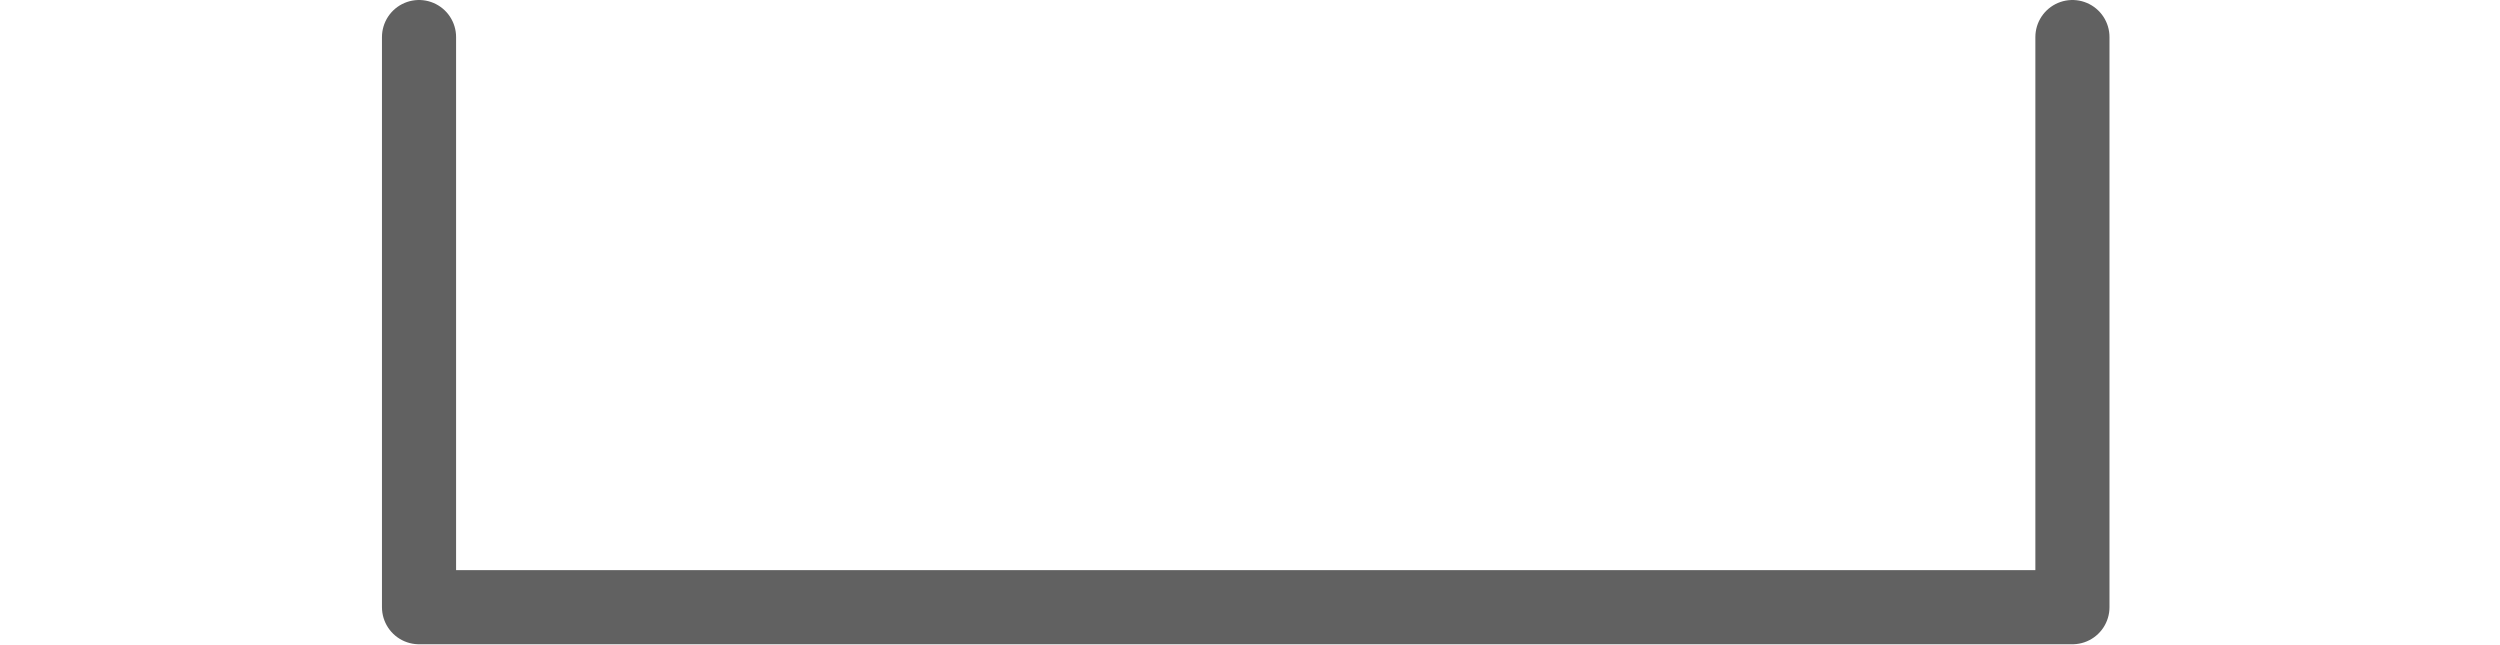
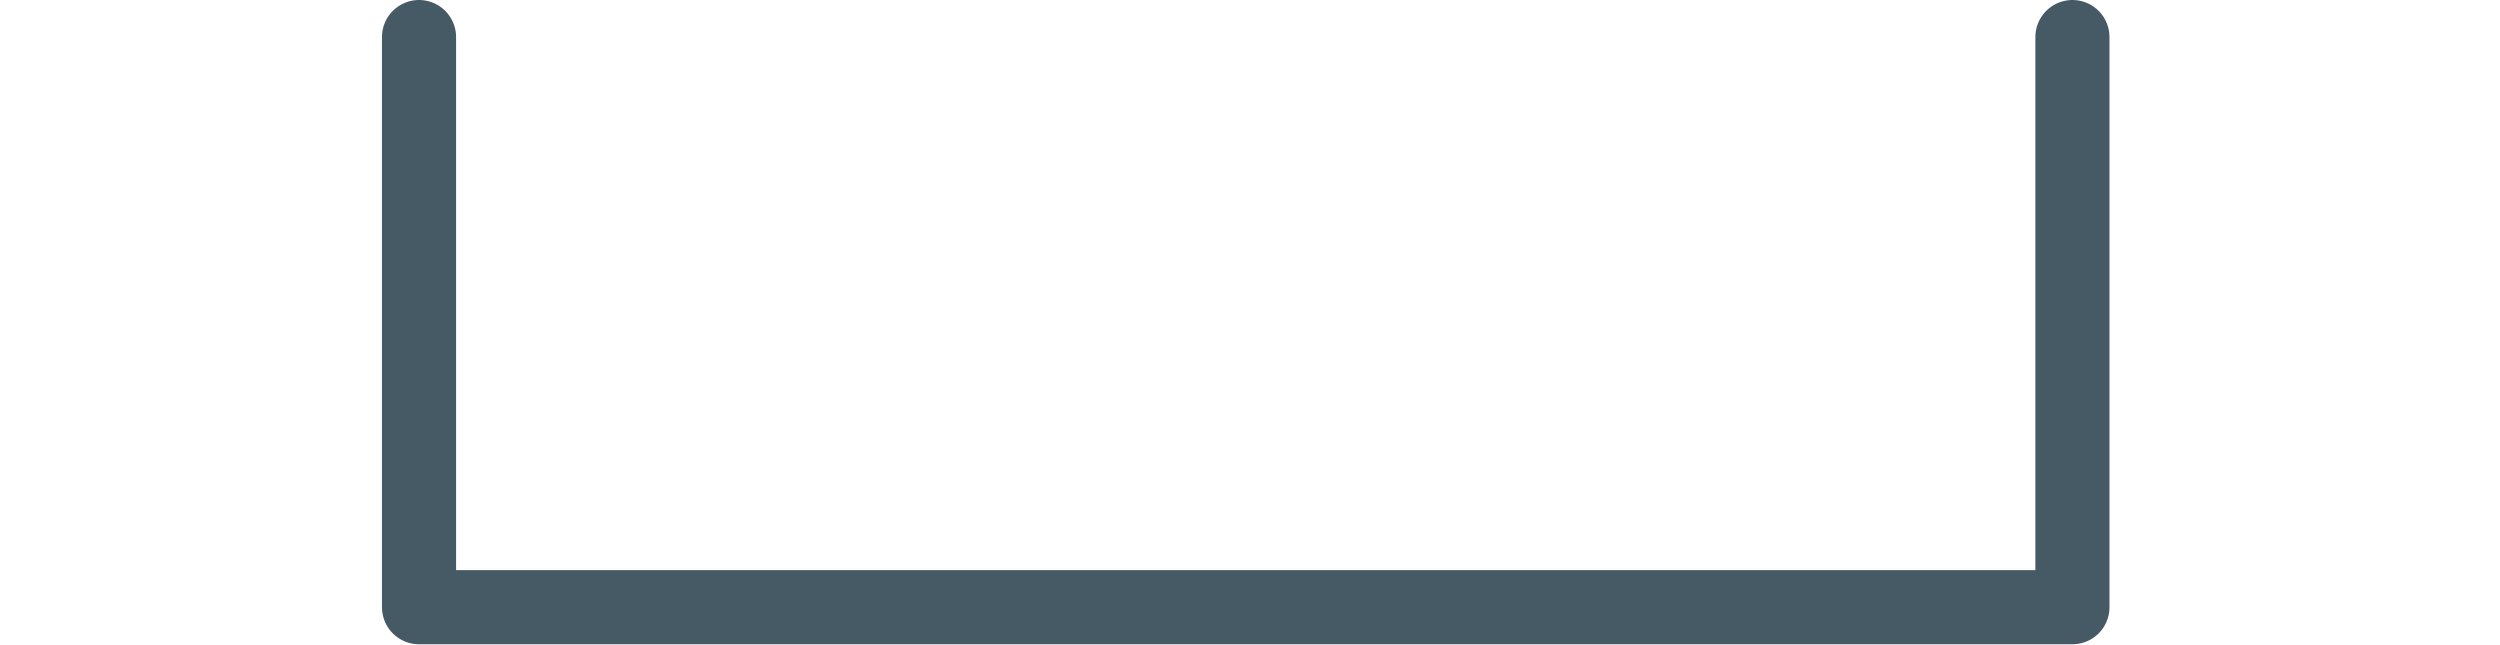
<svg xmlns="http://www.w3.org/2000/svg" id="Ebene_1" data-name="Ebene 1" viewBox="0 0 876.98 226">
-   <path id="Fassade" d="M726.99,13v200H146.99V13" fill="none" stroke="#616161" stroke-linecap="round" stroke-linejoin="round" stroke-width="26" />
+   <path id="Fassade" d="M726.99,13v200H146.99V13" fill="none" stroke="#455a64" stroke-linecap="round" stroke-linejoin="round" stroke-width="26" />
</svg>
